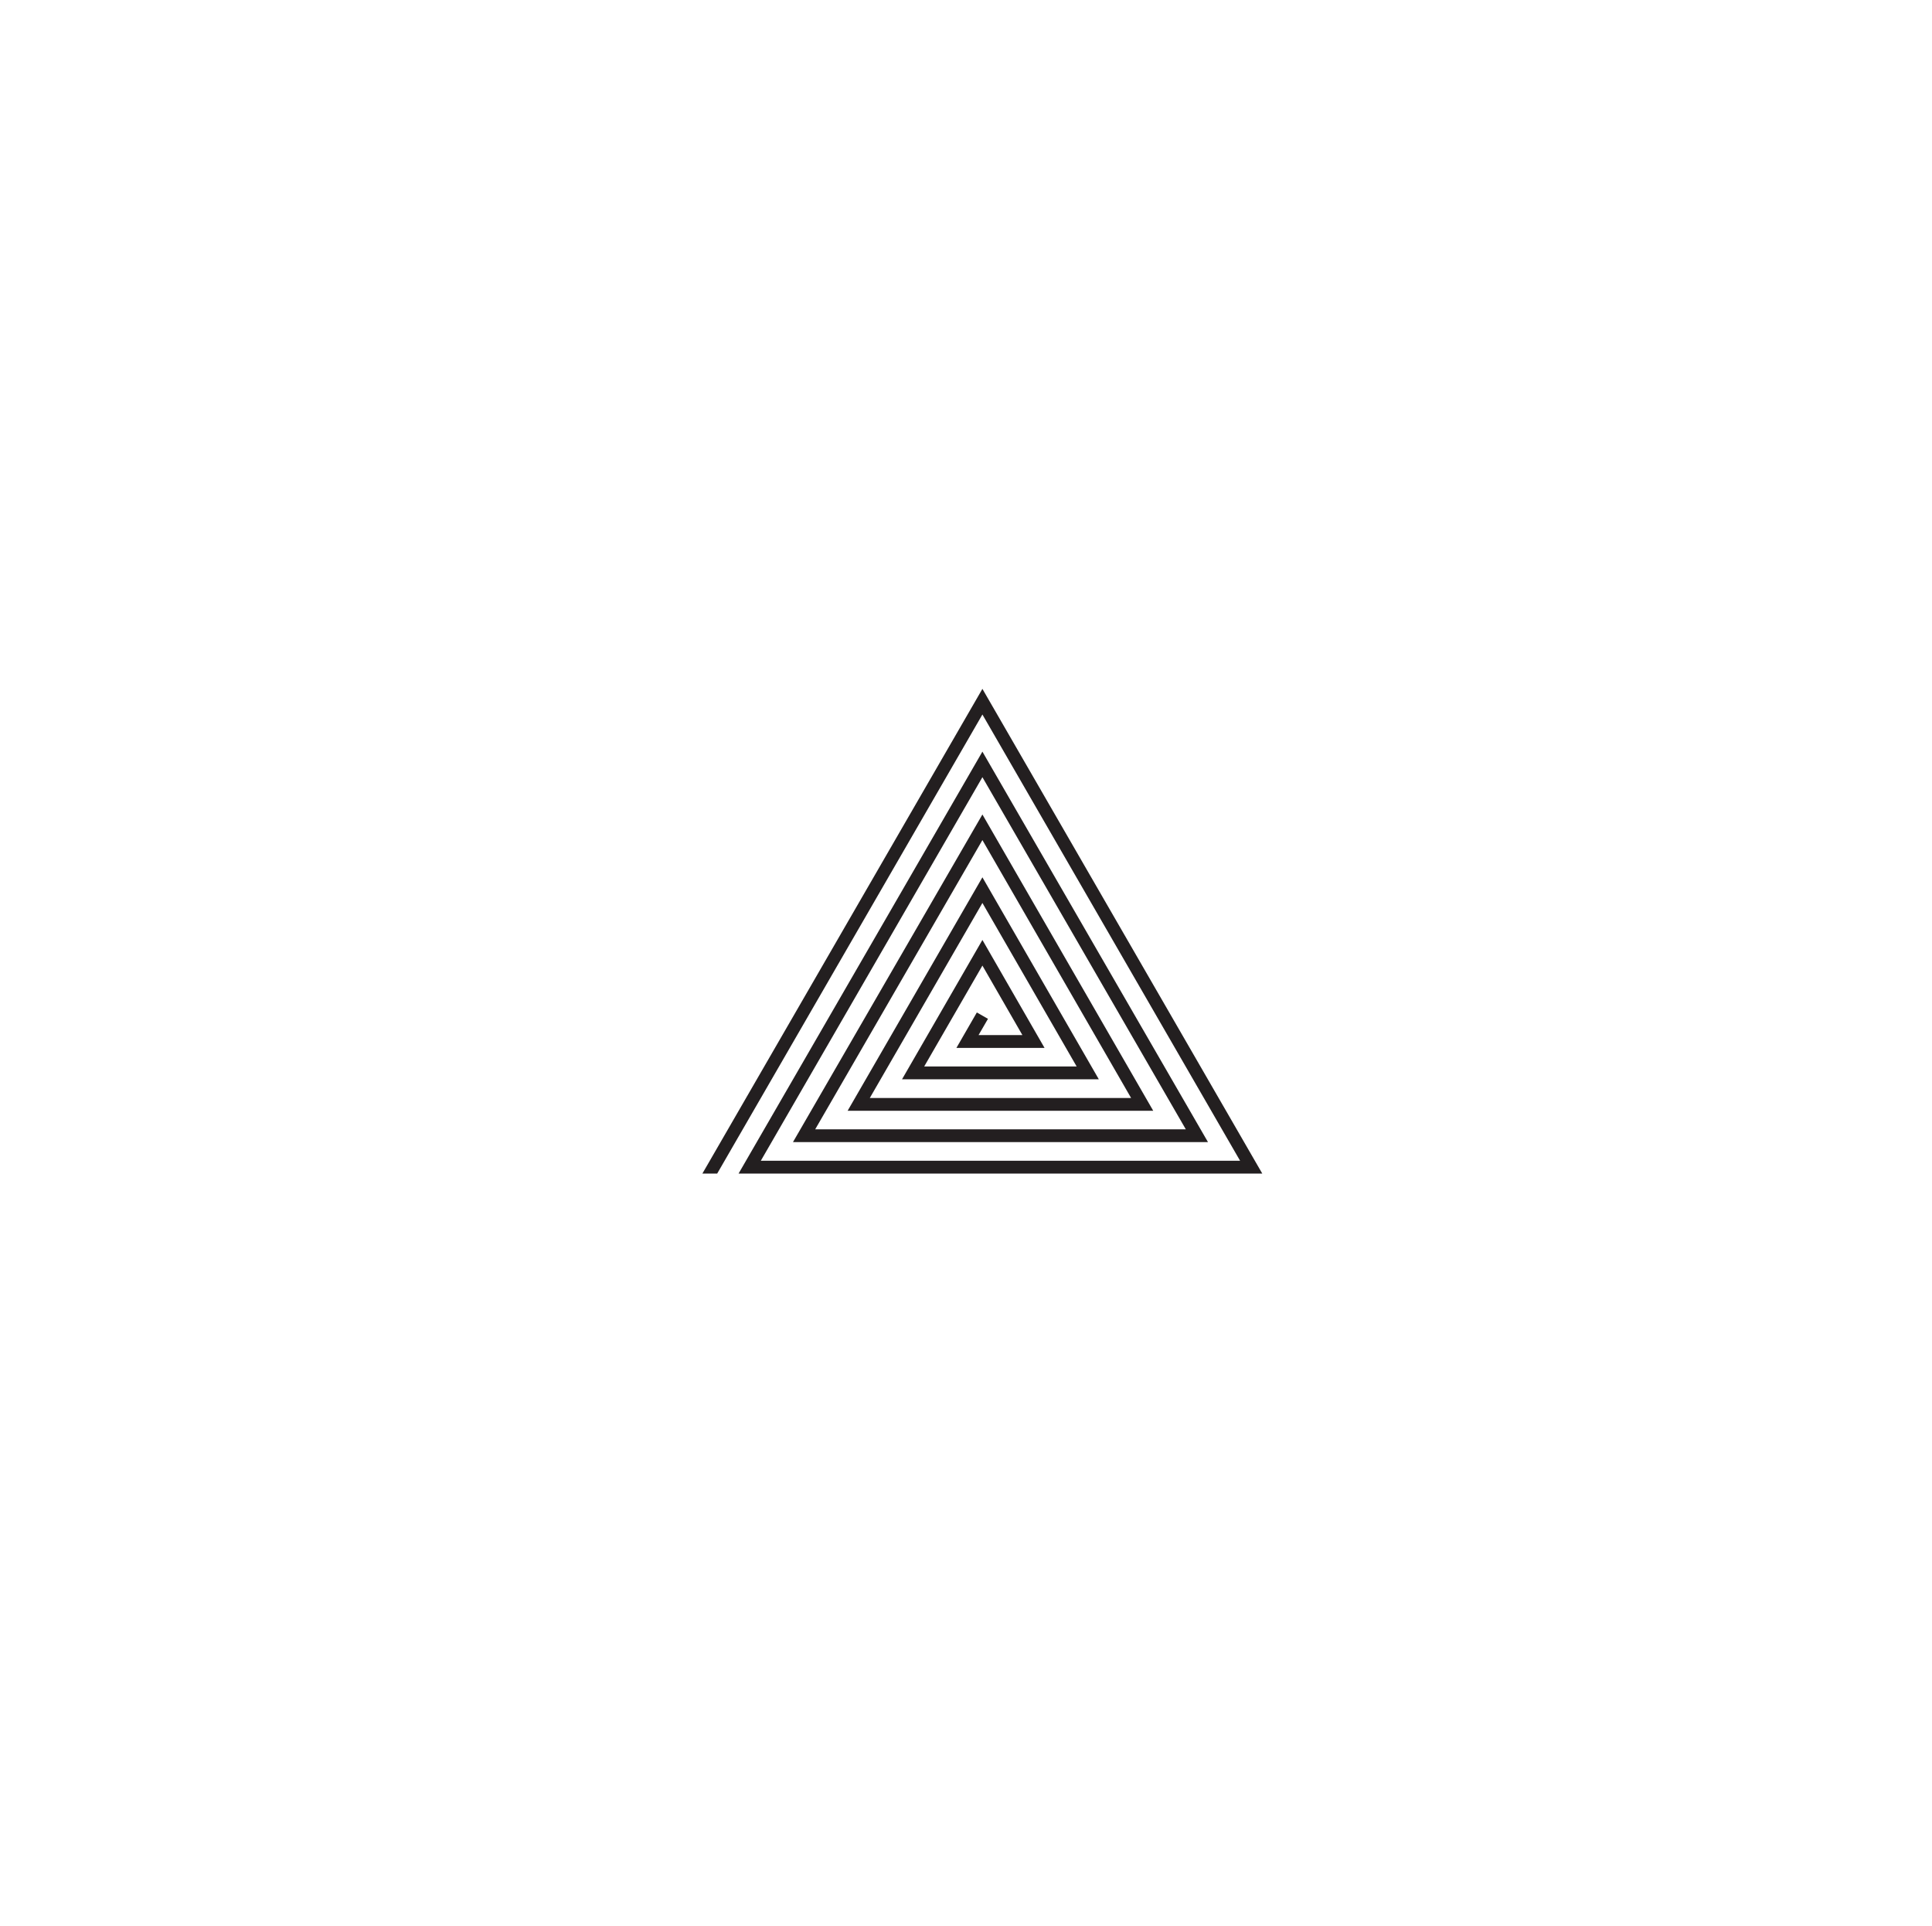
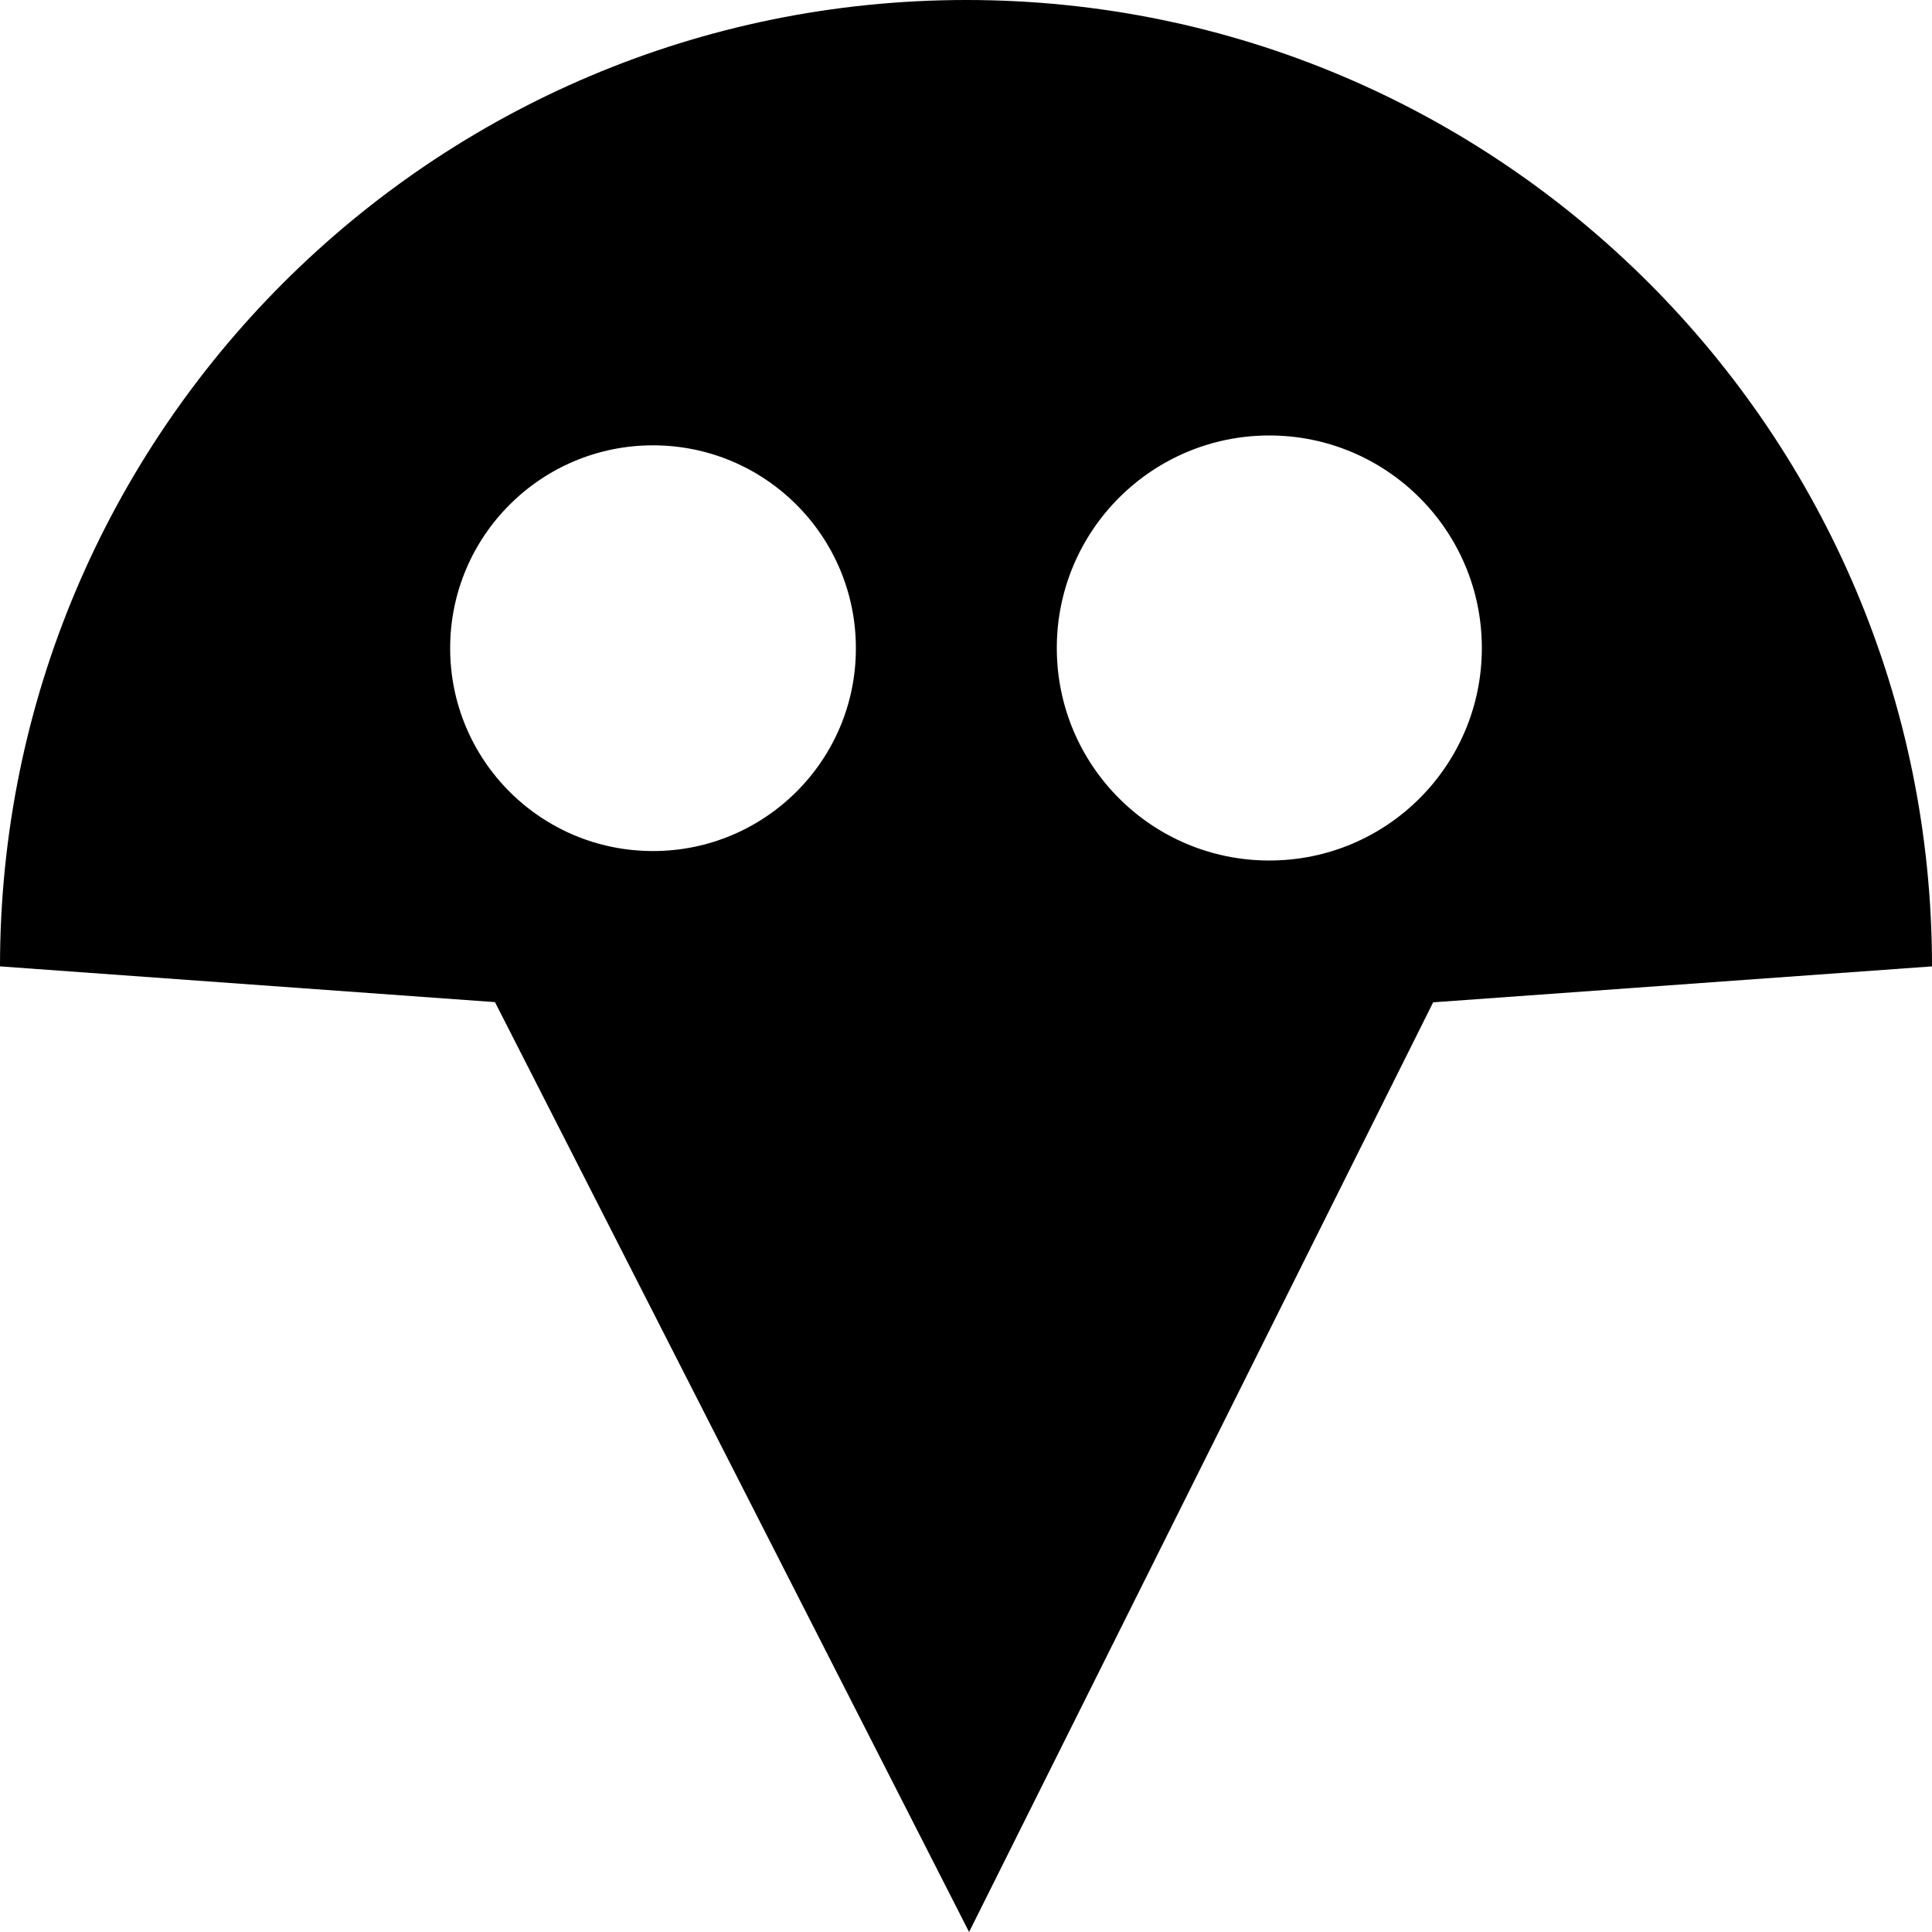
- <svg xmlns="http://www.w3.org/2000/svg" enable-background="new -13.125 -15.875 38.5 38.375" height="38.375px" id="Layer_1" version="1.1" viewBox="-13.125 -15.875 38.5 38.375" width="38.5px" x="0px" xml:space="preserve" y="0px">
-   <polygon fill="#231F20" points="6.341,4.299 5.934,5.005 7.69,5.005 6.452,2.854 4.85,5.631 8.772,5.631 6.452,1.606 3.766,6.258    9.856,6.258 6.452,0.354 2.677,6.882 10.947,6.882 6.452,-0.898 1.593,7.509 12.029,7.509 6.452,-2.149 0.872,7.509 1.167,7.509    6.452,-1.638 11.587,7.254 2.036,7.254 6.452,-0.389 10.505,6.627 3.12,6.627 6.452,0.864 9.415,6.003 4.208,6.003 6.452,2.117    8.33,5.375 5.292,5.375 6.452,3.365 7.249,4.75 6.375,4.75 6.563,4.426  " />
+ <svg xmlns="http://www.w3.org/2000/svg" enable-background="new 0 0 10 10" height="10px" id="Layer_1" version="1.1" viewBox="0 0 10 10" width="10px" x="0px" xml:space="preserve" y="0px">
+   <path d="M5.002,0C2.24,0,0,2.24,0,5.002l2.562,0.185L5.016,10l2.402-4.812L10,5.002C10,2.24,7.76,0,5.002,0z M3.38,4.405  c-0.581,0-1.05-0.47-1.05-1.05c0-0.58,0.47-1.05,1.05-1.05c0.58,0,1.05,0.47,1.05,1.05C4.431,3.935,3.96,4.405,3.38,4.405z   M6.57,4.454c-0.608,0-1.1-0.492-1.1-1.1c0-0.607,0.492-1.1,1.1-1.1c0.607,0,1.1,0.492,1.1,1.1C7.67,3.962,7.178,4.454,6.57,4.454z" />
</svg>
